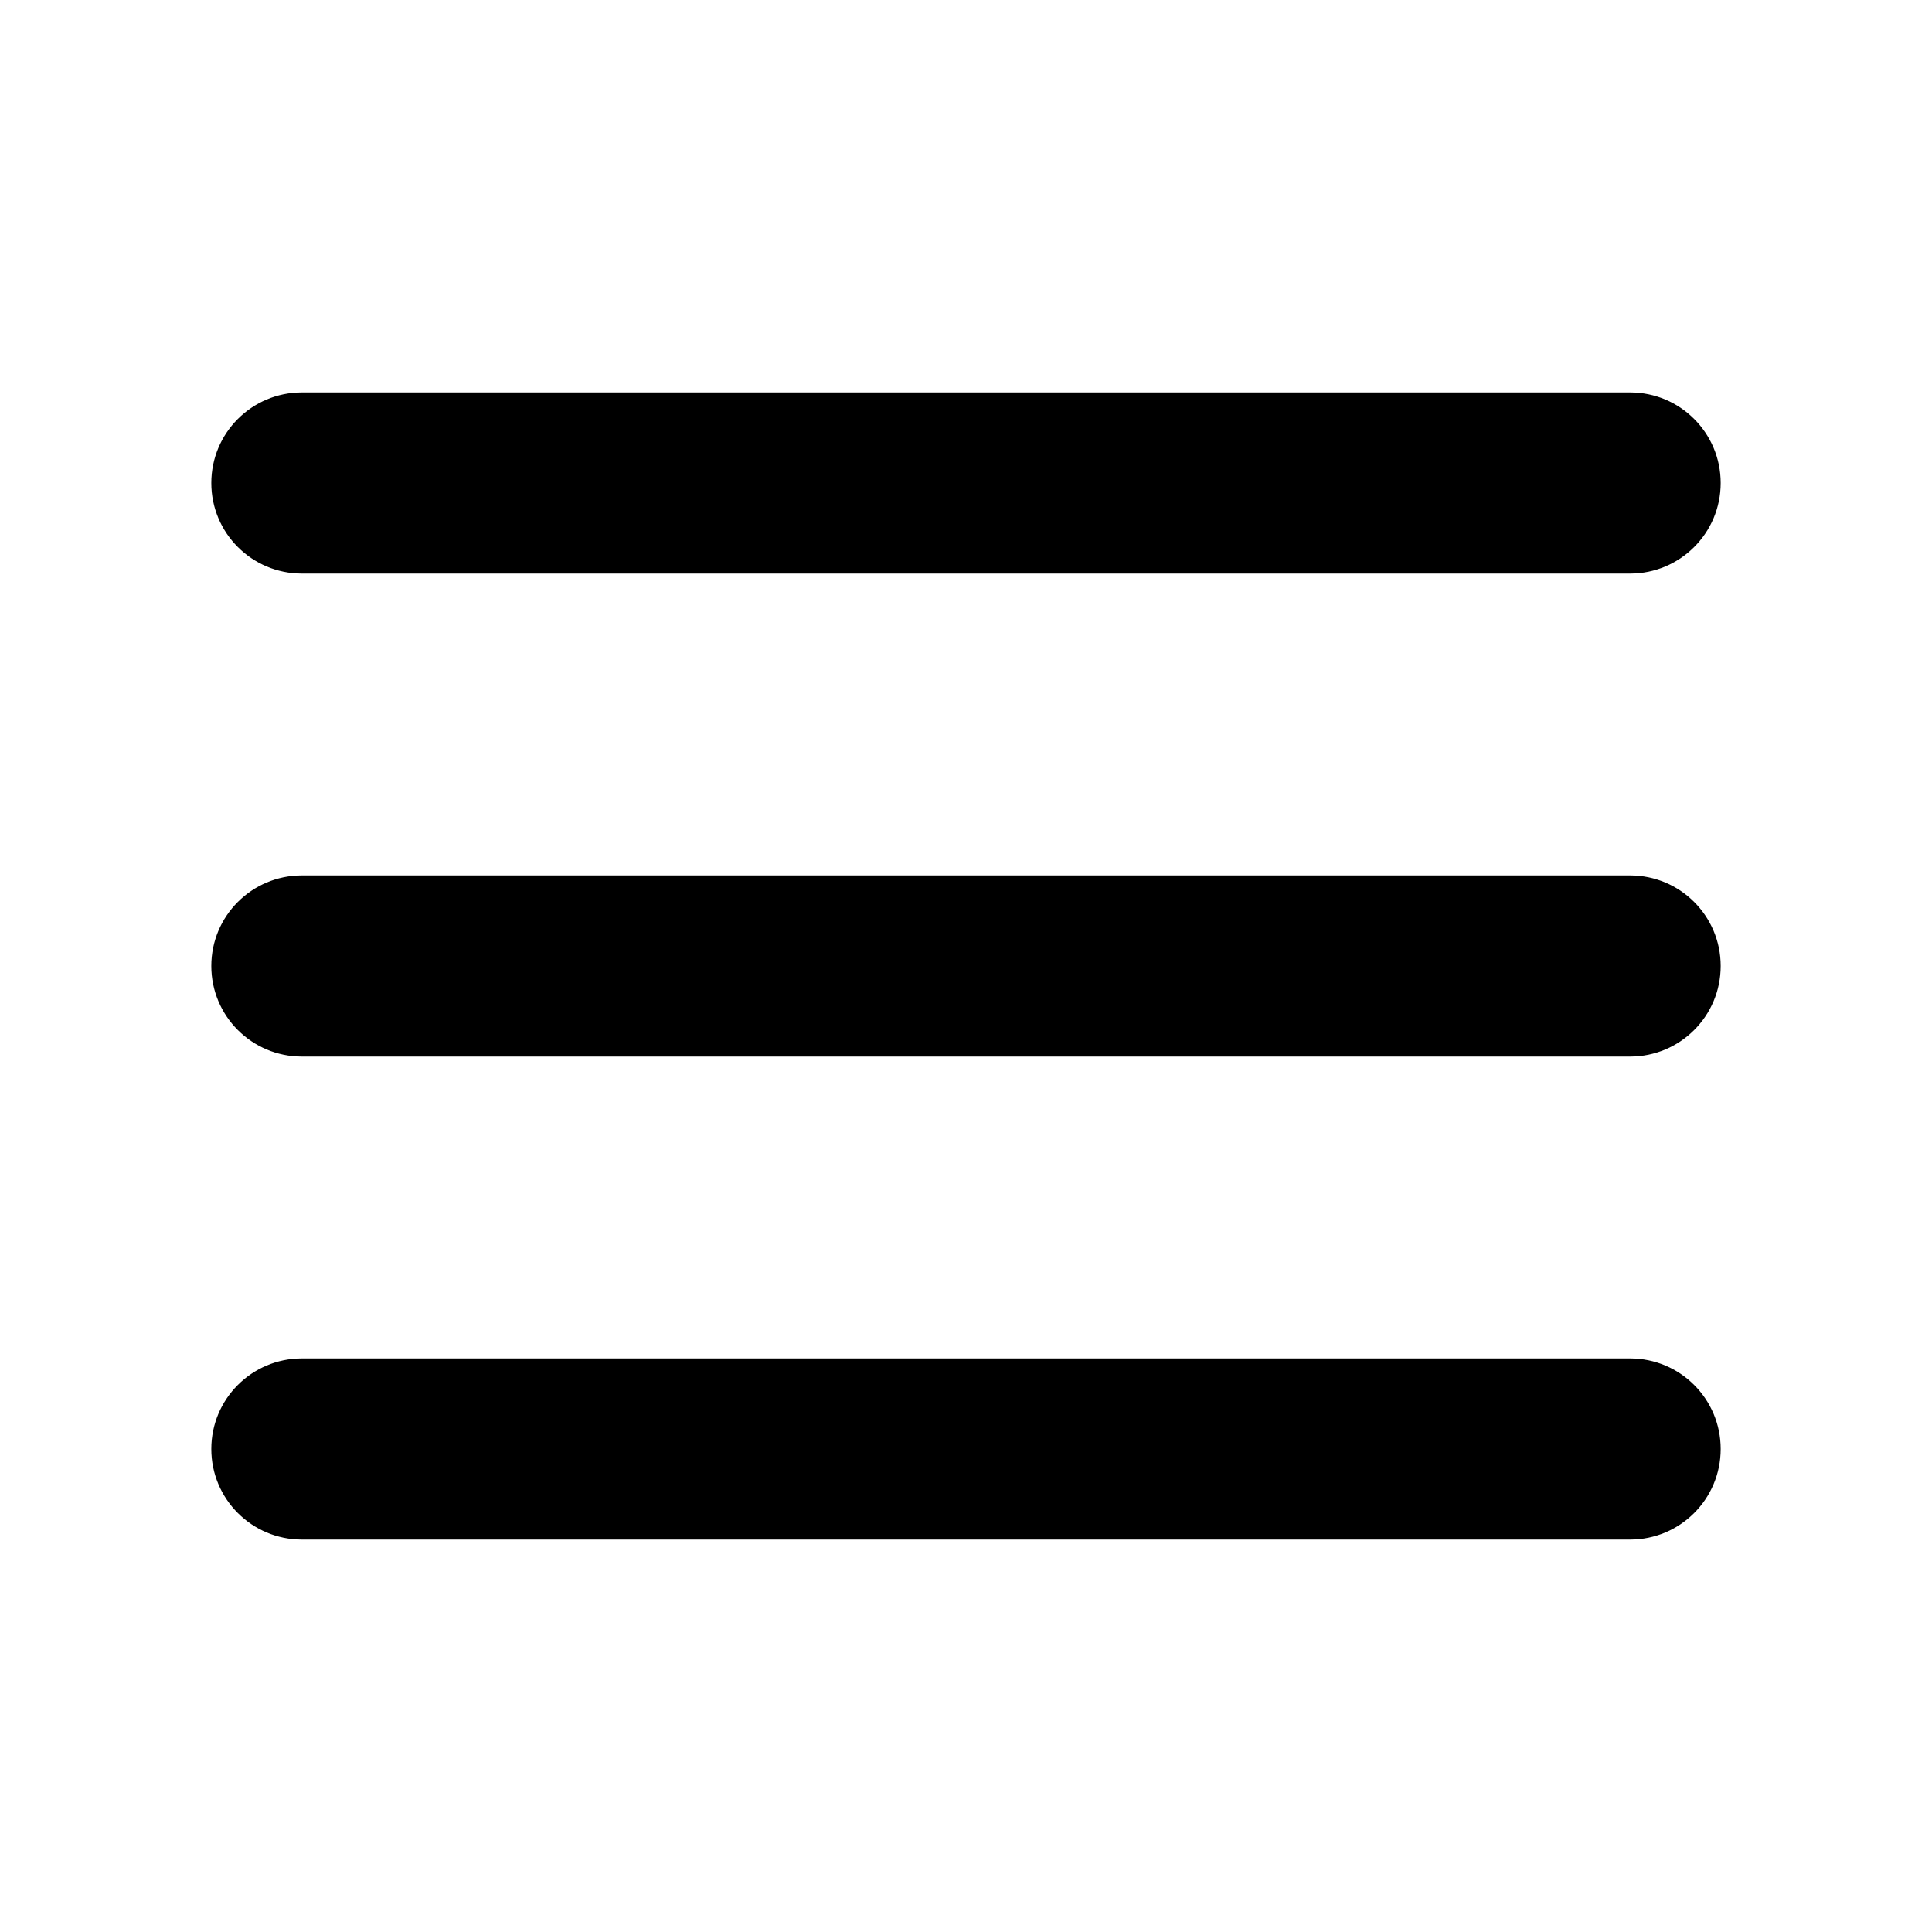
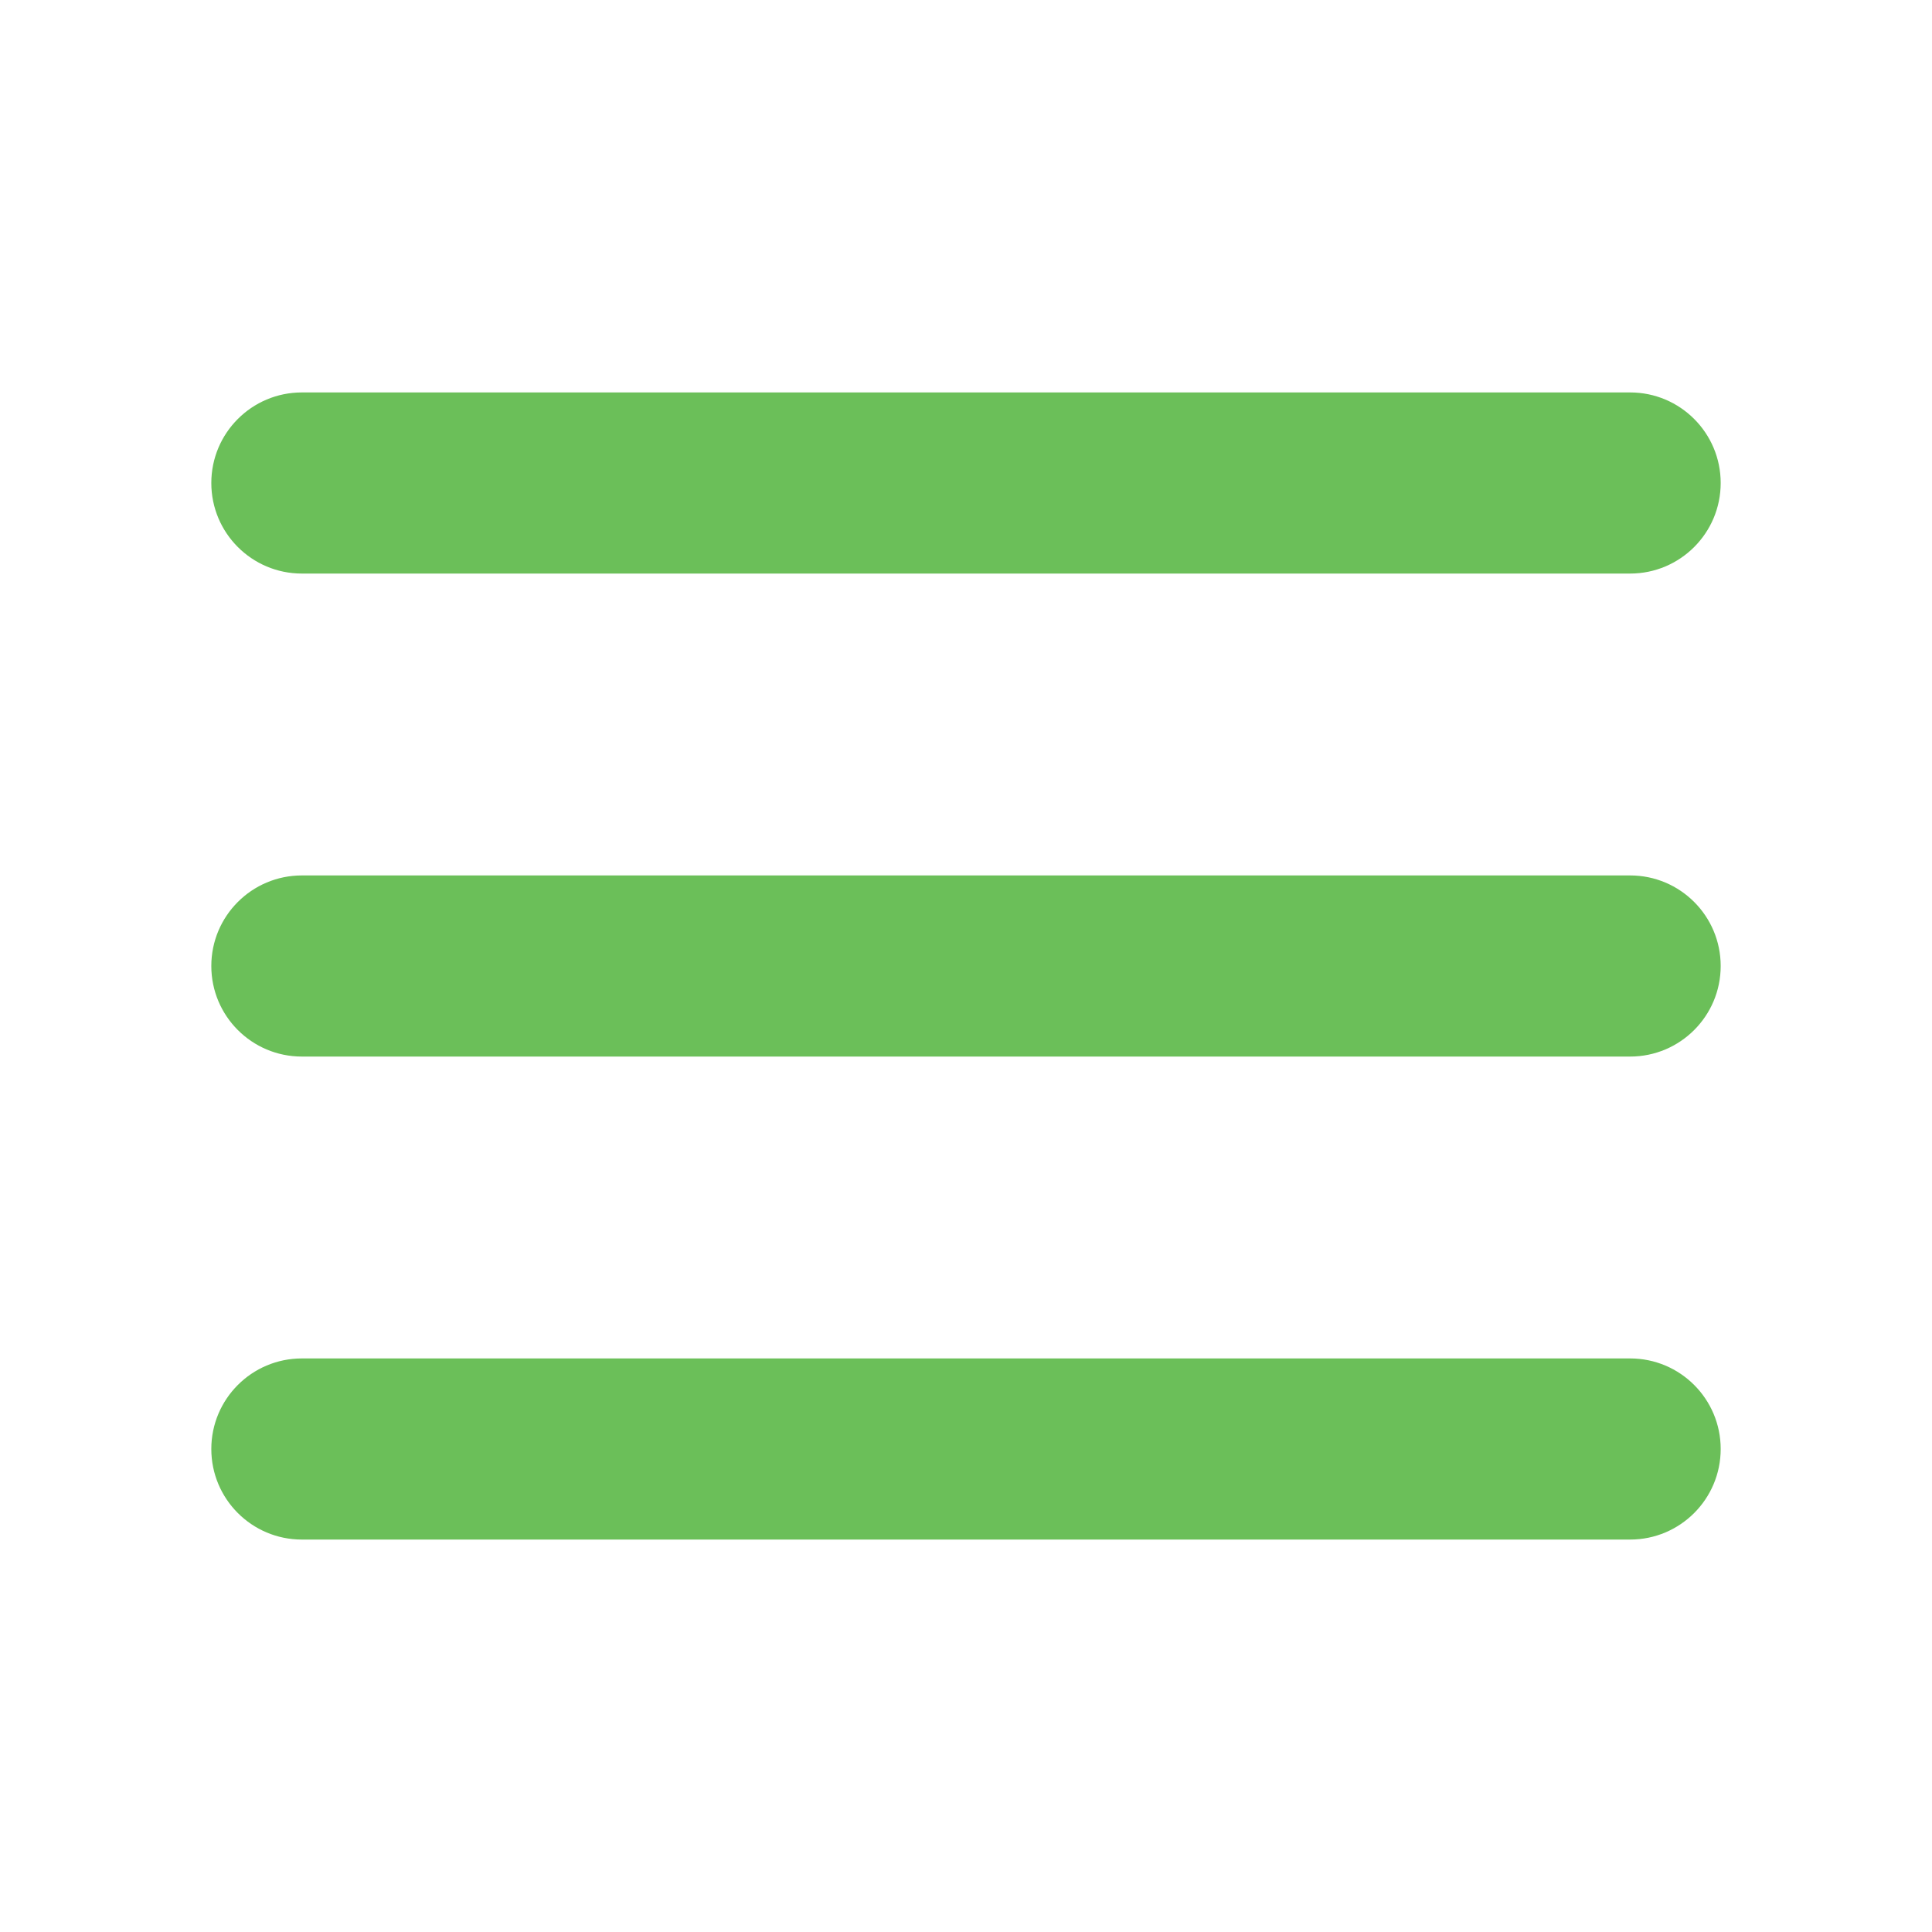
<svg xmlns="http://www.w3.org/2000/svg" width="128" height="128" viewBox="0 0 256 256">
-   <path fill="currentColor" d="M228 128a12 12 0 0 1-12 12H40a12 12 0 0 1 0-24h176a12 12 0 0 1 12 12M40 76h176a12 12 0 0 0 0-24H40a12 12 0 0 0 0 24m176 104H40a12 12 0 0 0 0 24h176a12 12 0 0 0 0-24" />
+   <path fill="#6BBF59" d="M228 128a12 12 0 0 1-12 12H40a12 12 0 0 1 0-24h176a12 12 0 0 1 12 12M40 76h176a12 12 0 0 0 0-24H40a12 12 0 0 0 0 24m176 104H40a12 12 0 0 0 0 24h176a12 12 0 0 0 0-24" />
</svg>
